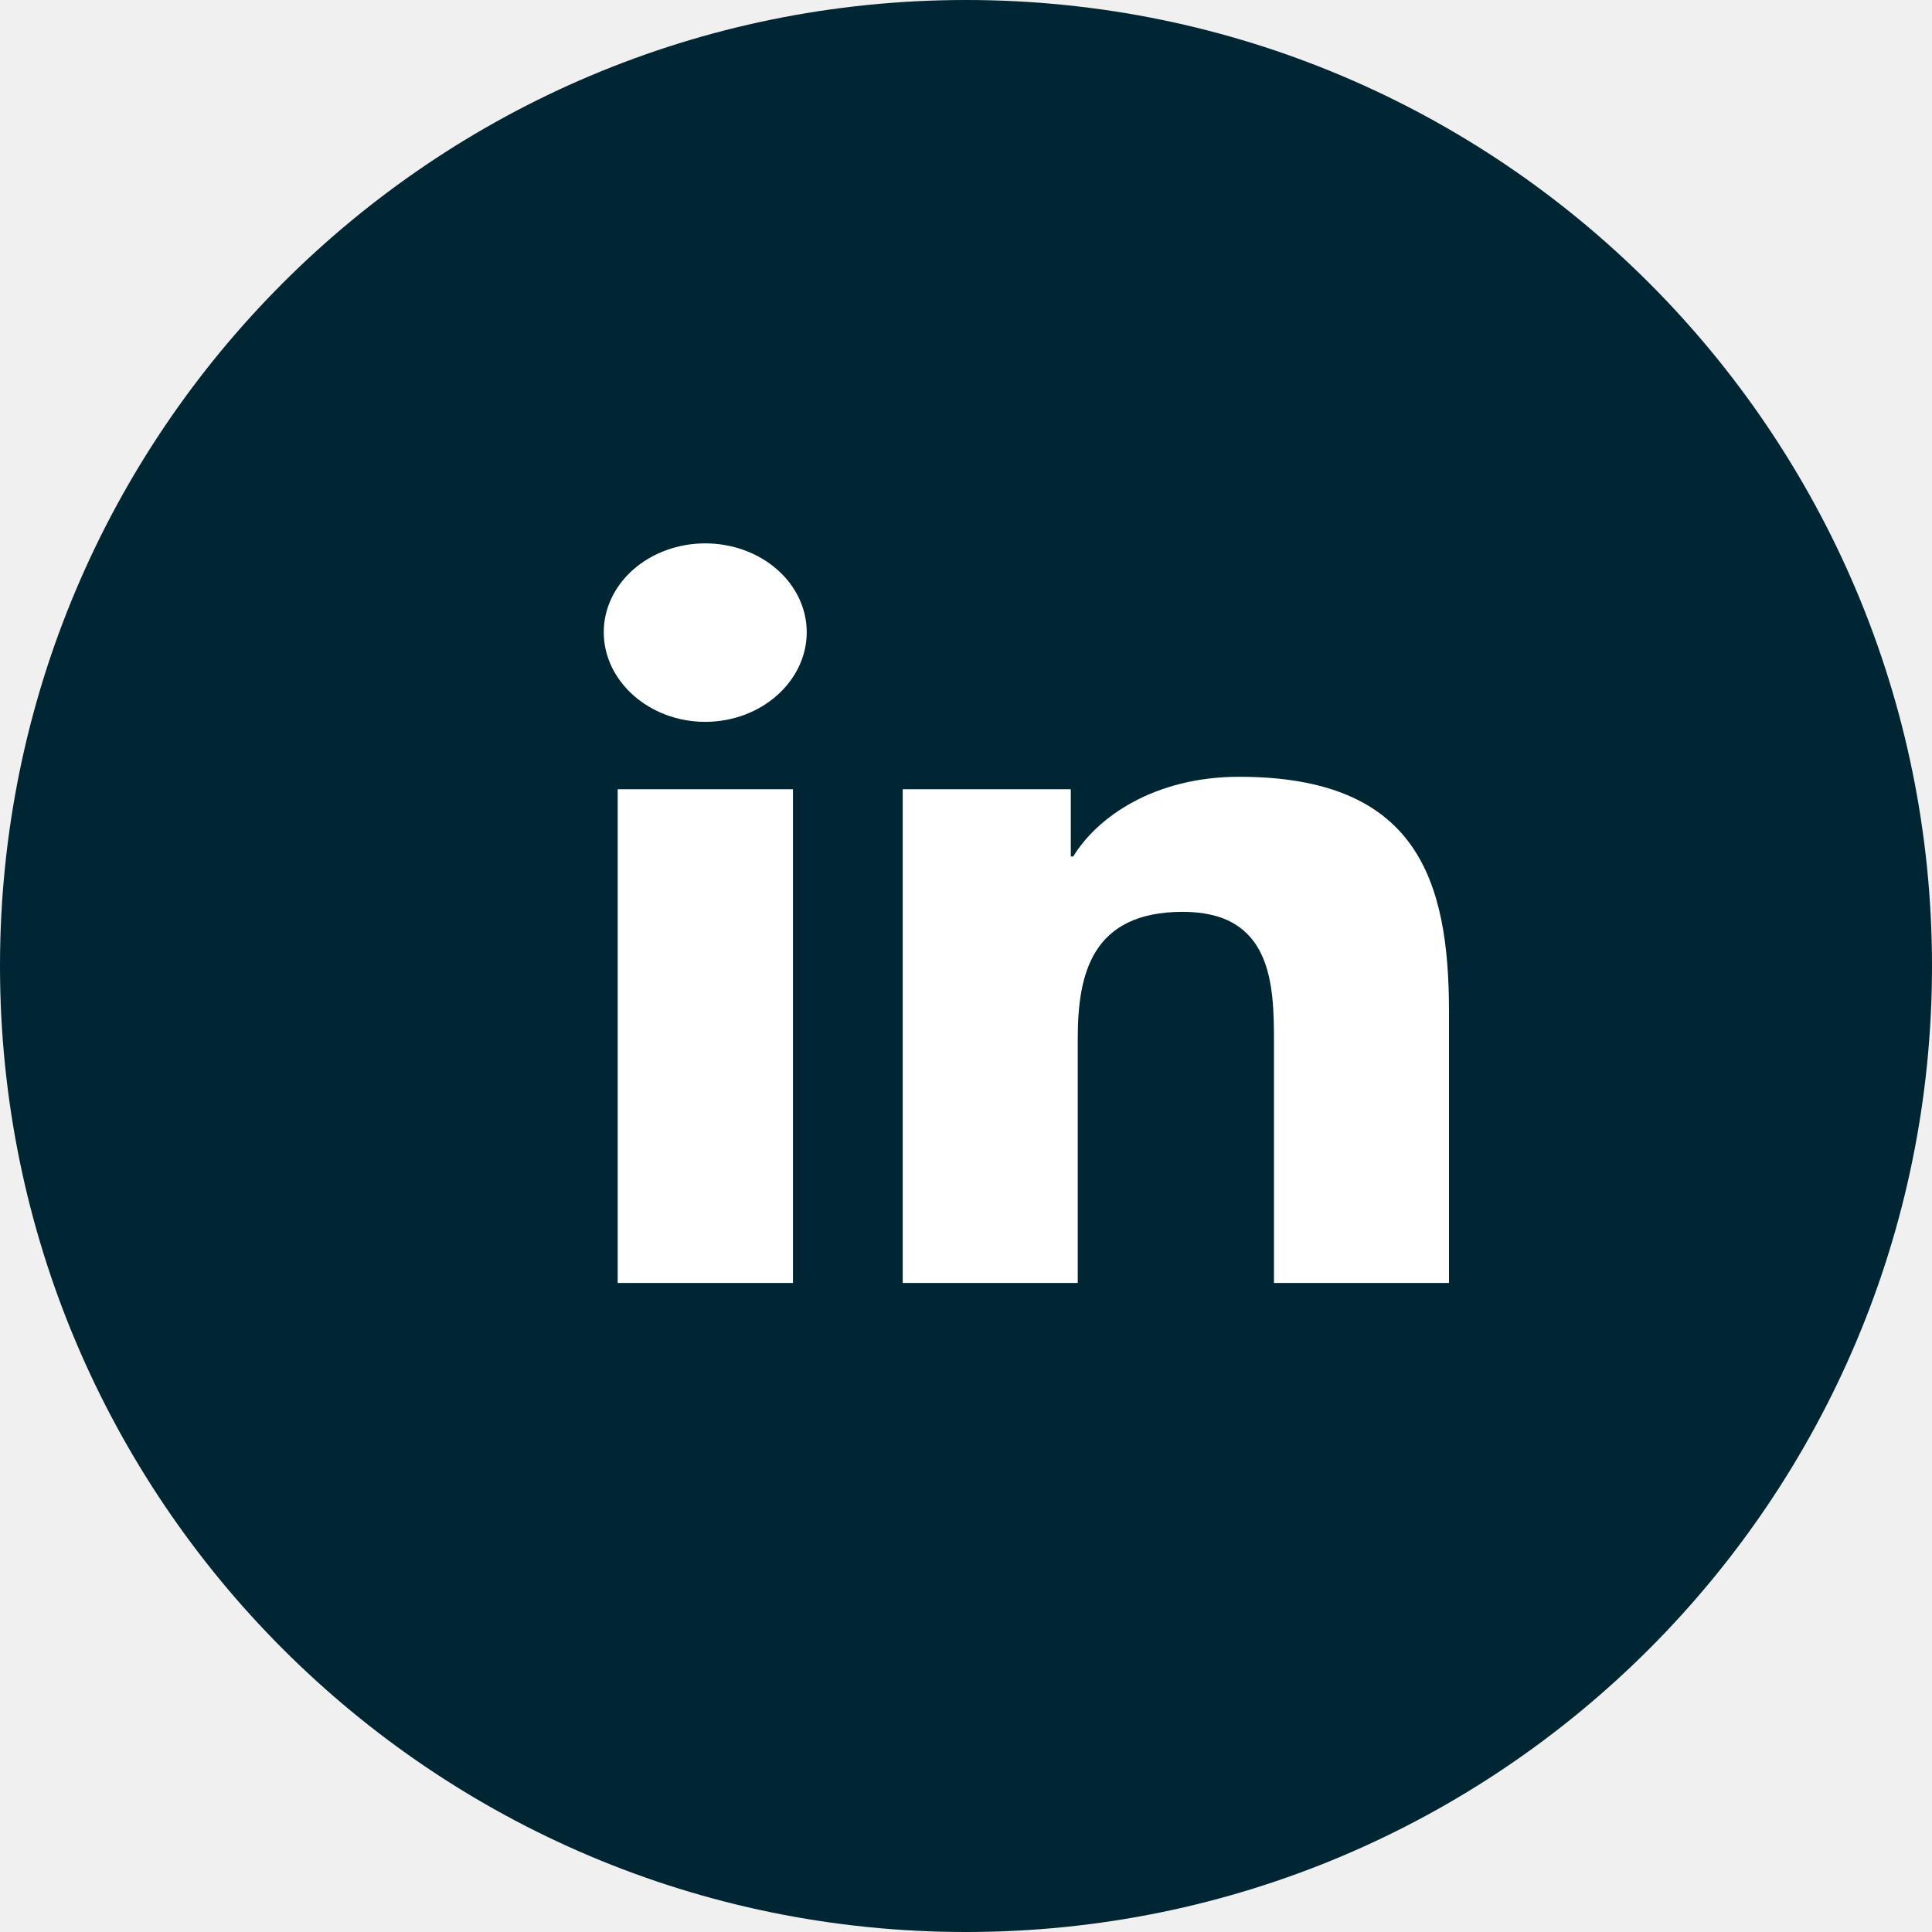
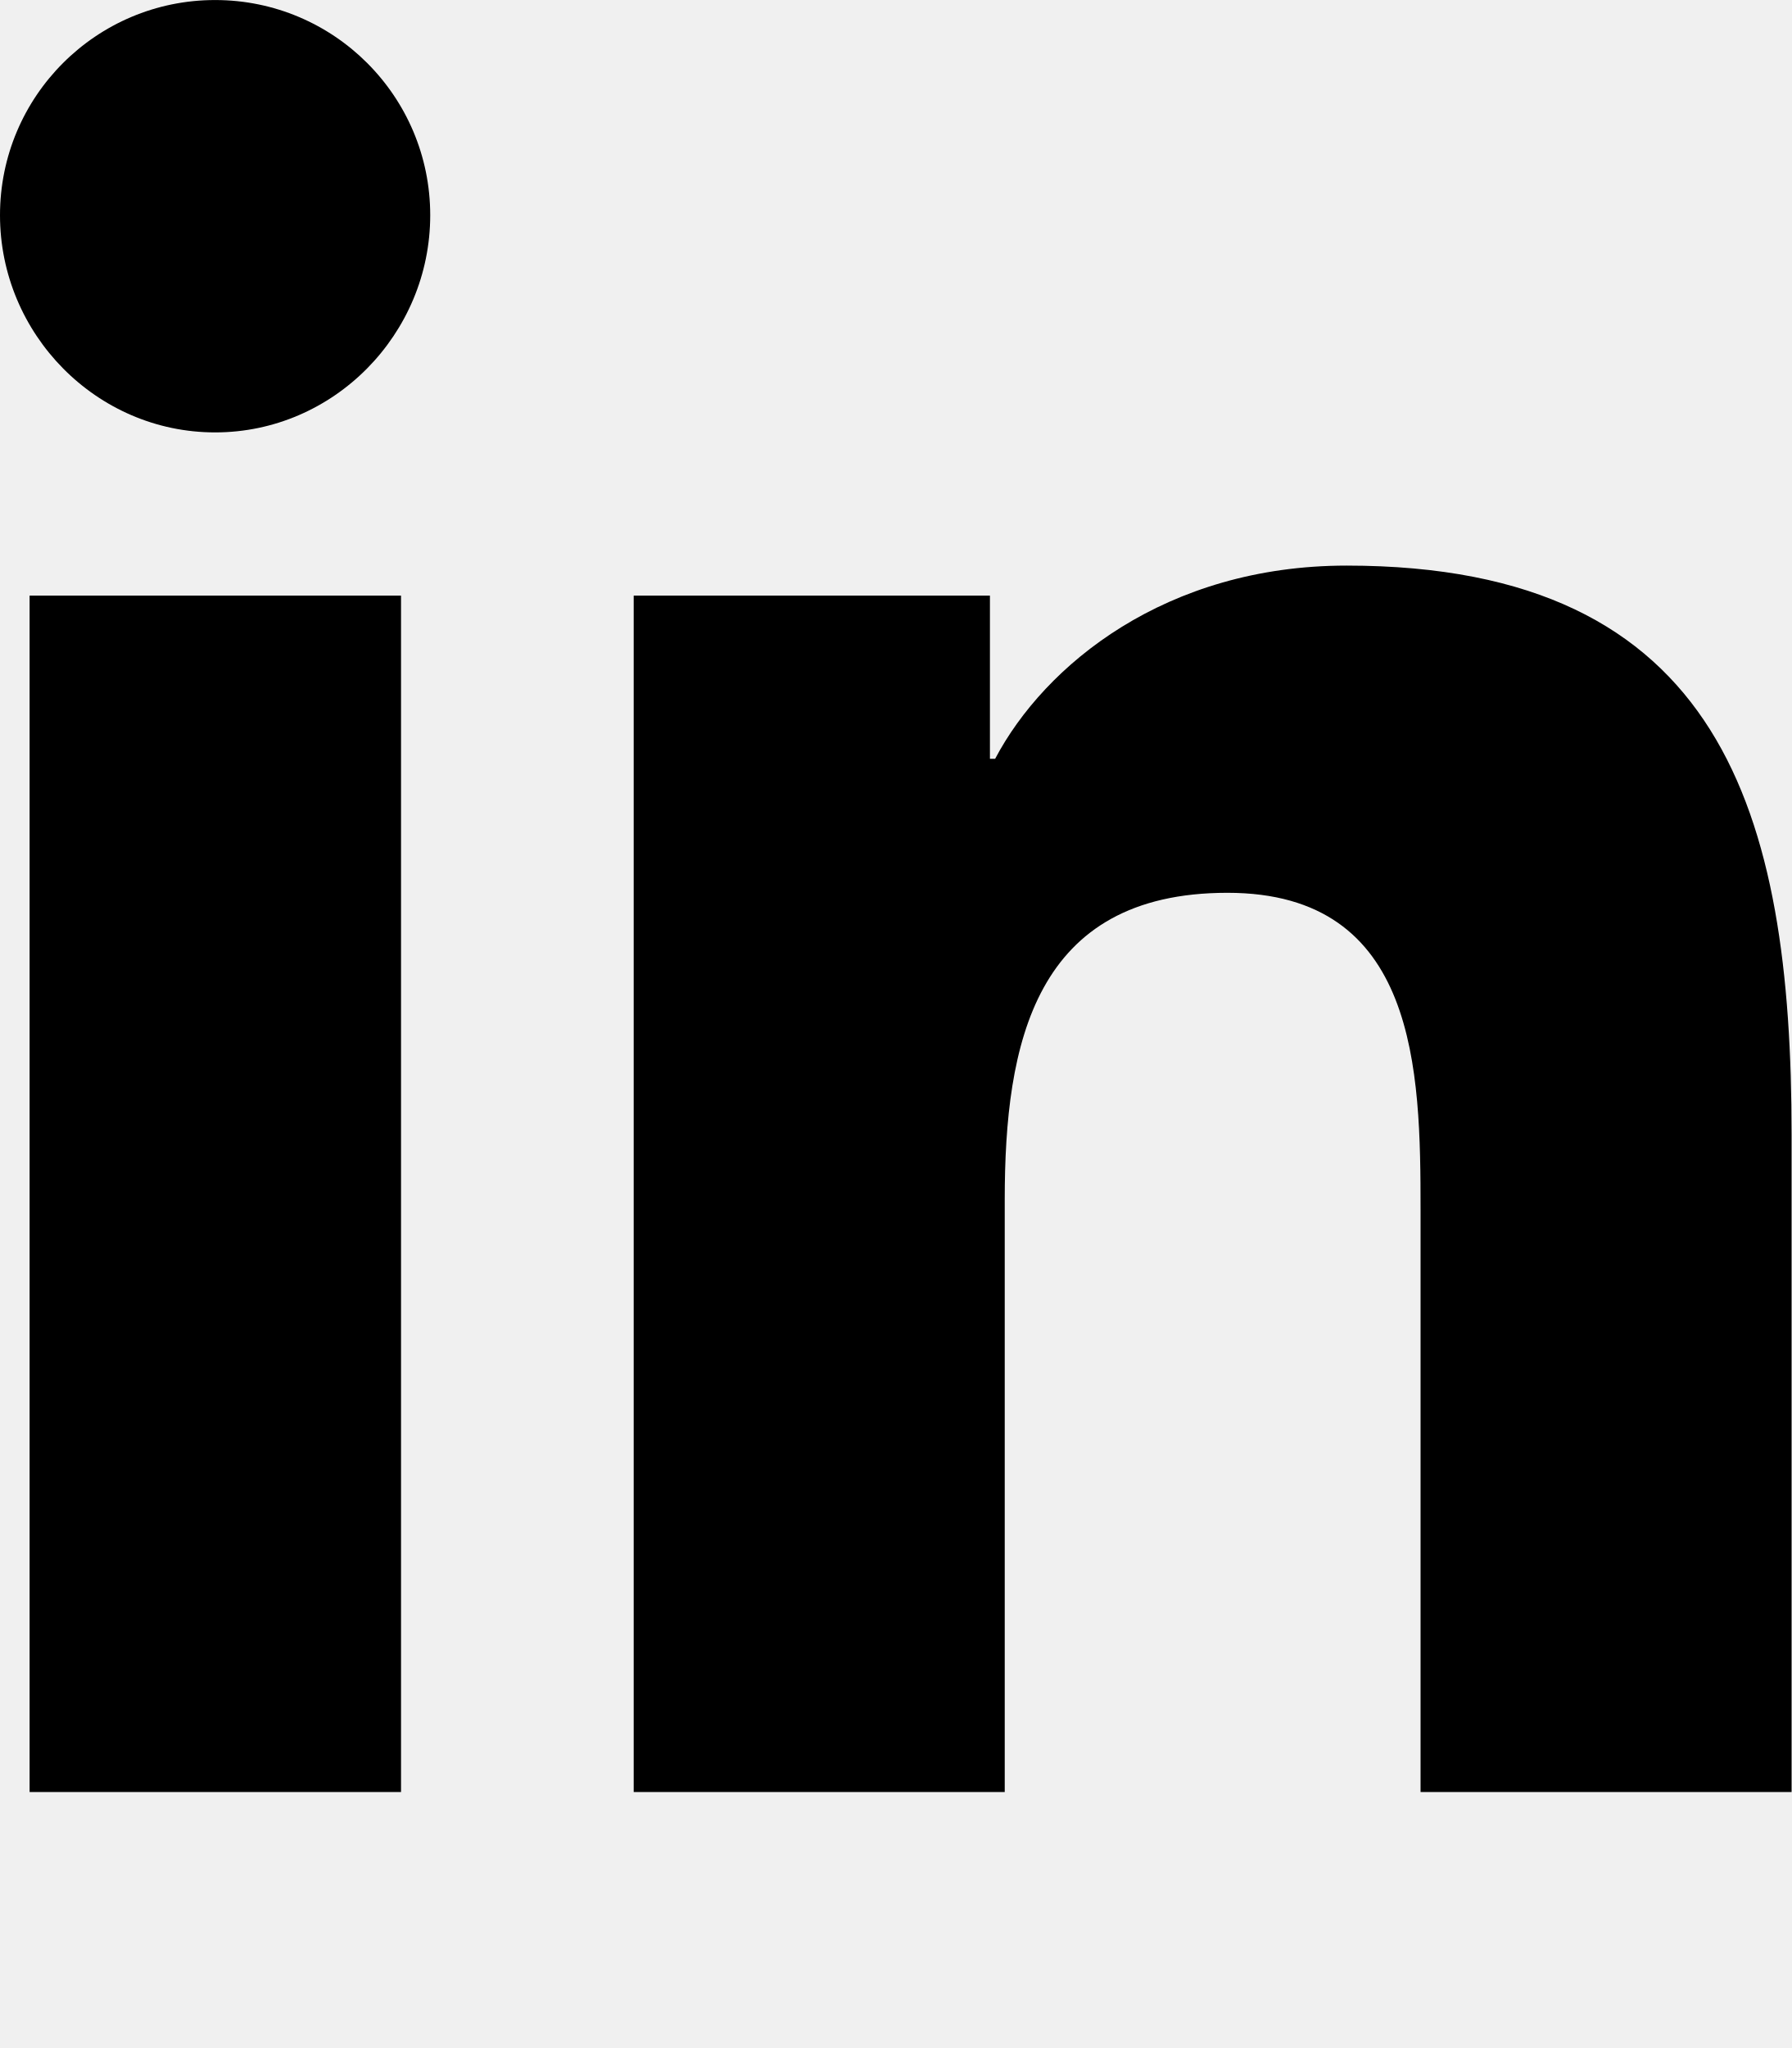
- <svg xmlns="http://www.w3.org/2000/svg" width="32" height="32" viewBox="0 0 32 32" fill="none">
-   <g clip-path="url(#clip0_4116_139065)">
-     <path d="M32 16C32 24.837 24.837 32 16 32C7.163 32 0 24.837 0 16C0 7.163 7.163 0 16 0C24.837 0 32 7.163 32 16Z" fill="#002633" />
-     <path d="M13.134 21.25H10.231V13.072H13.134V21.25ZM11.681 11.956C10.753 11.956 10 11.283 10 10.471C10 10.081 10.177 9.707 10.492 9.431C10.808 9.155 11.235 9 11.681 9C12.127 9 12.554 9.155 12.87 9.431C13.185 9.707 13.362 10.081 13.362 10.471C13.362 11.283 12.609 11.956 11.681 11.956ZM23.997 21.25H21.101V17.269C21.101 16.32 21.079 15.103 19.592 15.103C18.082 15.103 17.851 16.134 17.851 17.2V21.25H14.952V13.072H17.736V14.187H17.776C18.164 13.544 19.11 12.866 20.523 12.866C23.46 12.866 24 14.559 24 16.757V21.25H23.997Z" fill="white" />
-   </g>
-   <defs>
-     <clipPath id="clip0_4116_139065">
-       <rect width="32" height="32" fill="white" />
-     </clipPath>
-   </defs>
+ <svg xmlns="http://www.w3.org/2000/svg" viewBox="0 0 448 512" fill="currentColor">
+   <path d="M100.28 448H7.4V148.9h92.88zM53.79 108.1C24.09 108.1 0 83.5 0 53.8a53.79 53.79 0 0 1 107.58 0c0 29.7-24.1 54.3-53.79 54.3zM447.9 448h-92.68V302.4c0-34.7-.7-79.2-48.29-79.2-48.29 0-55.69 37.7-55.69 76.7V448h-92.78V148.9h89.08v40.8h1.3c12.4-23.5 42.69-48.3 87.88-48.3 94 0 111.28 61.9 111.28 142.3V448z" />
</svg>
